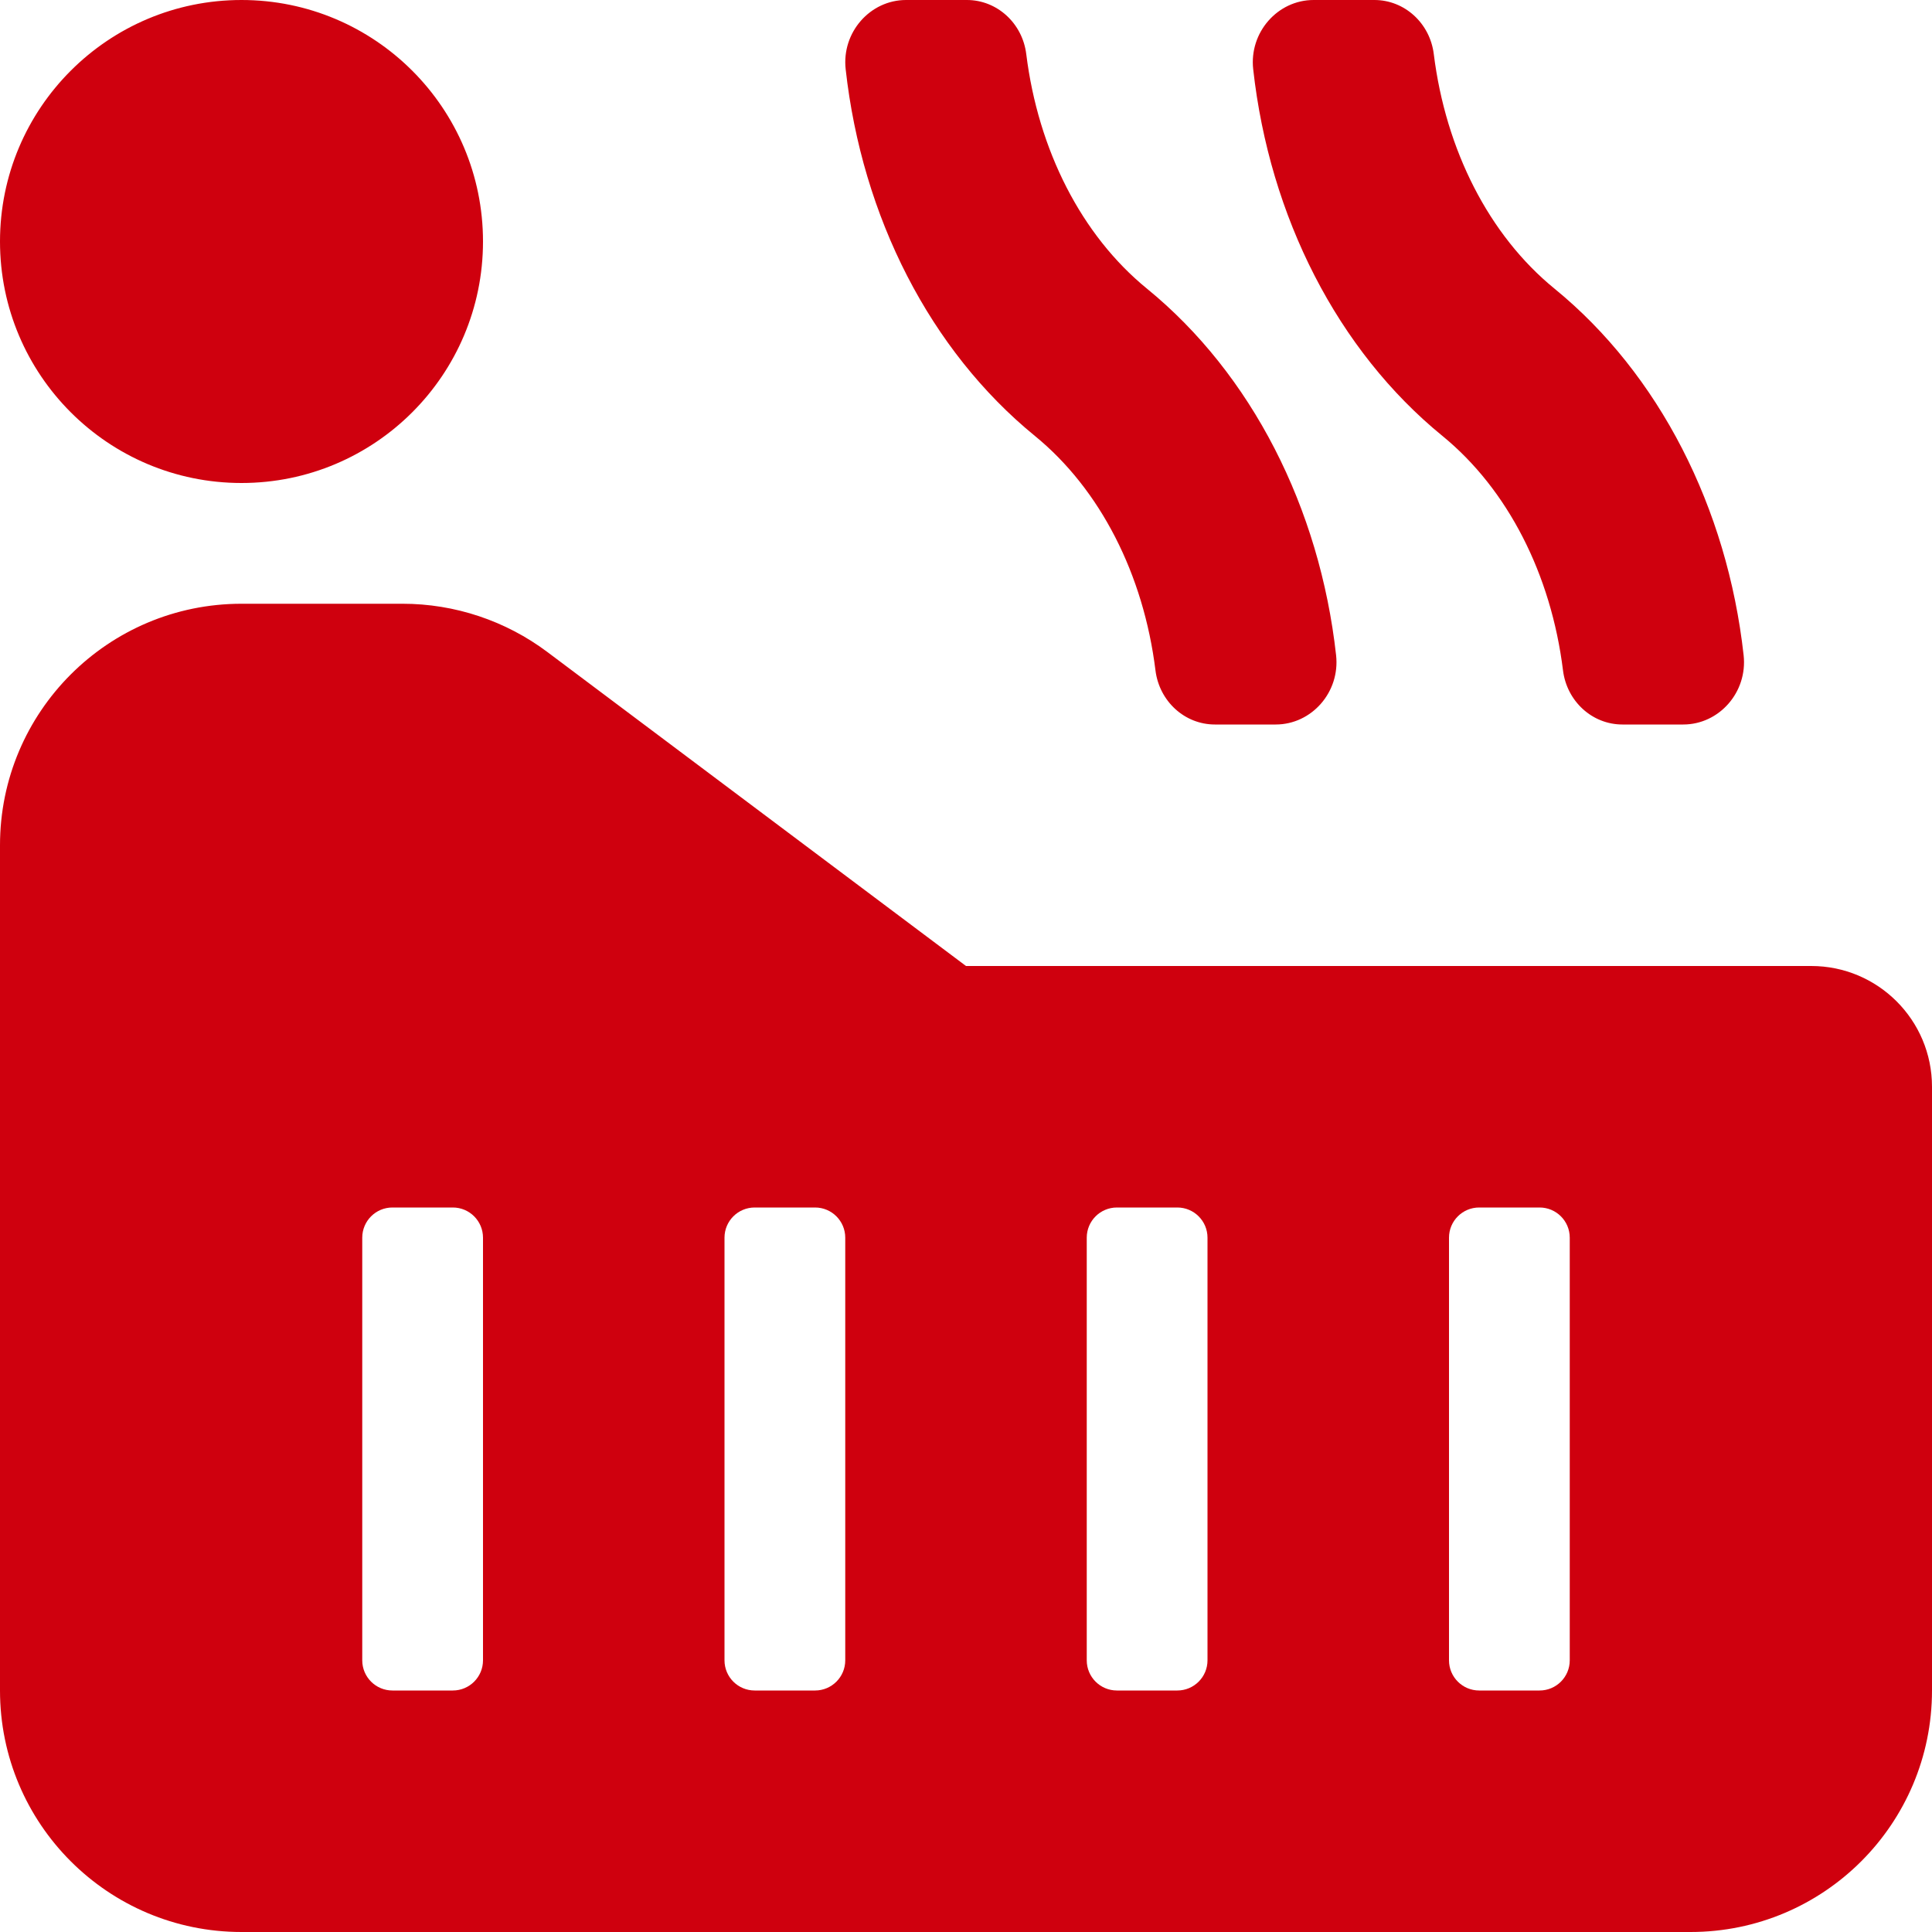
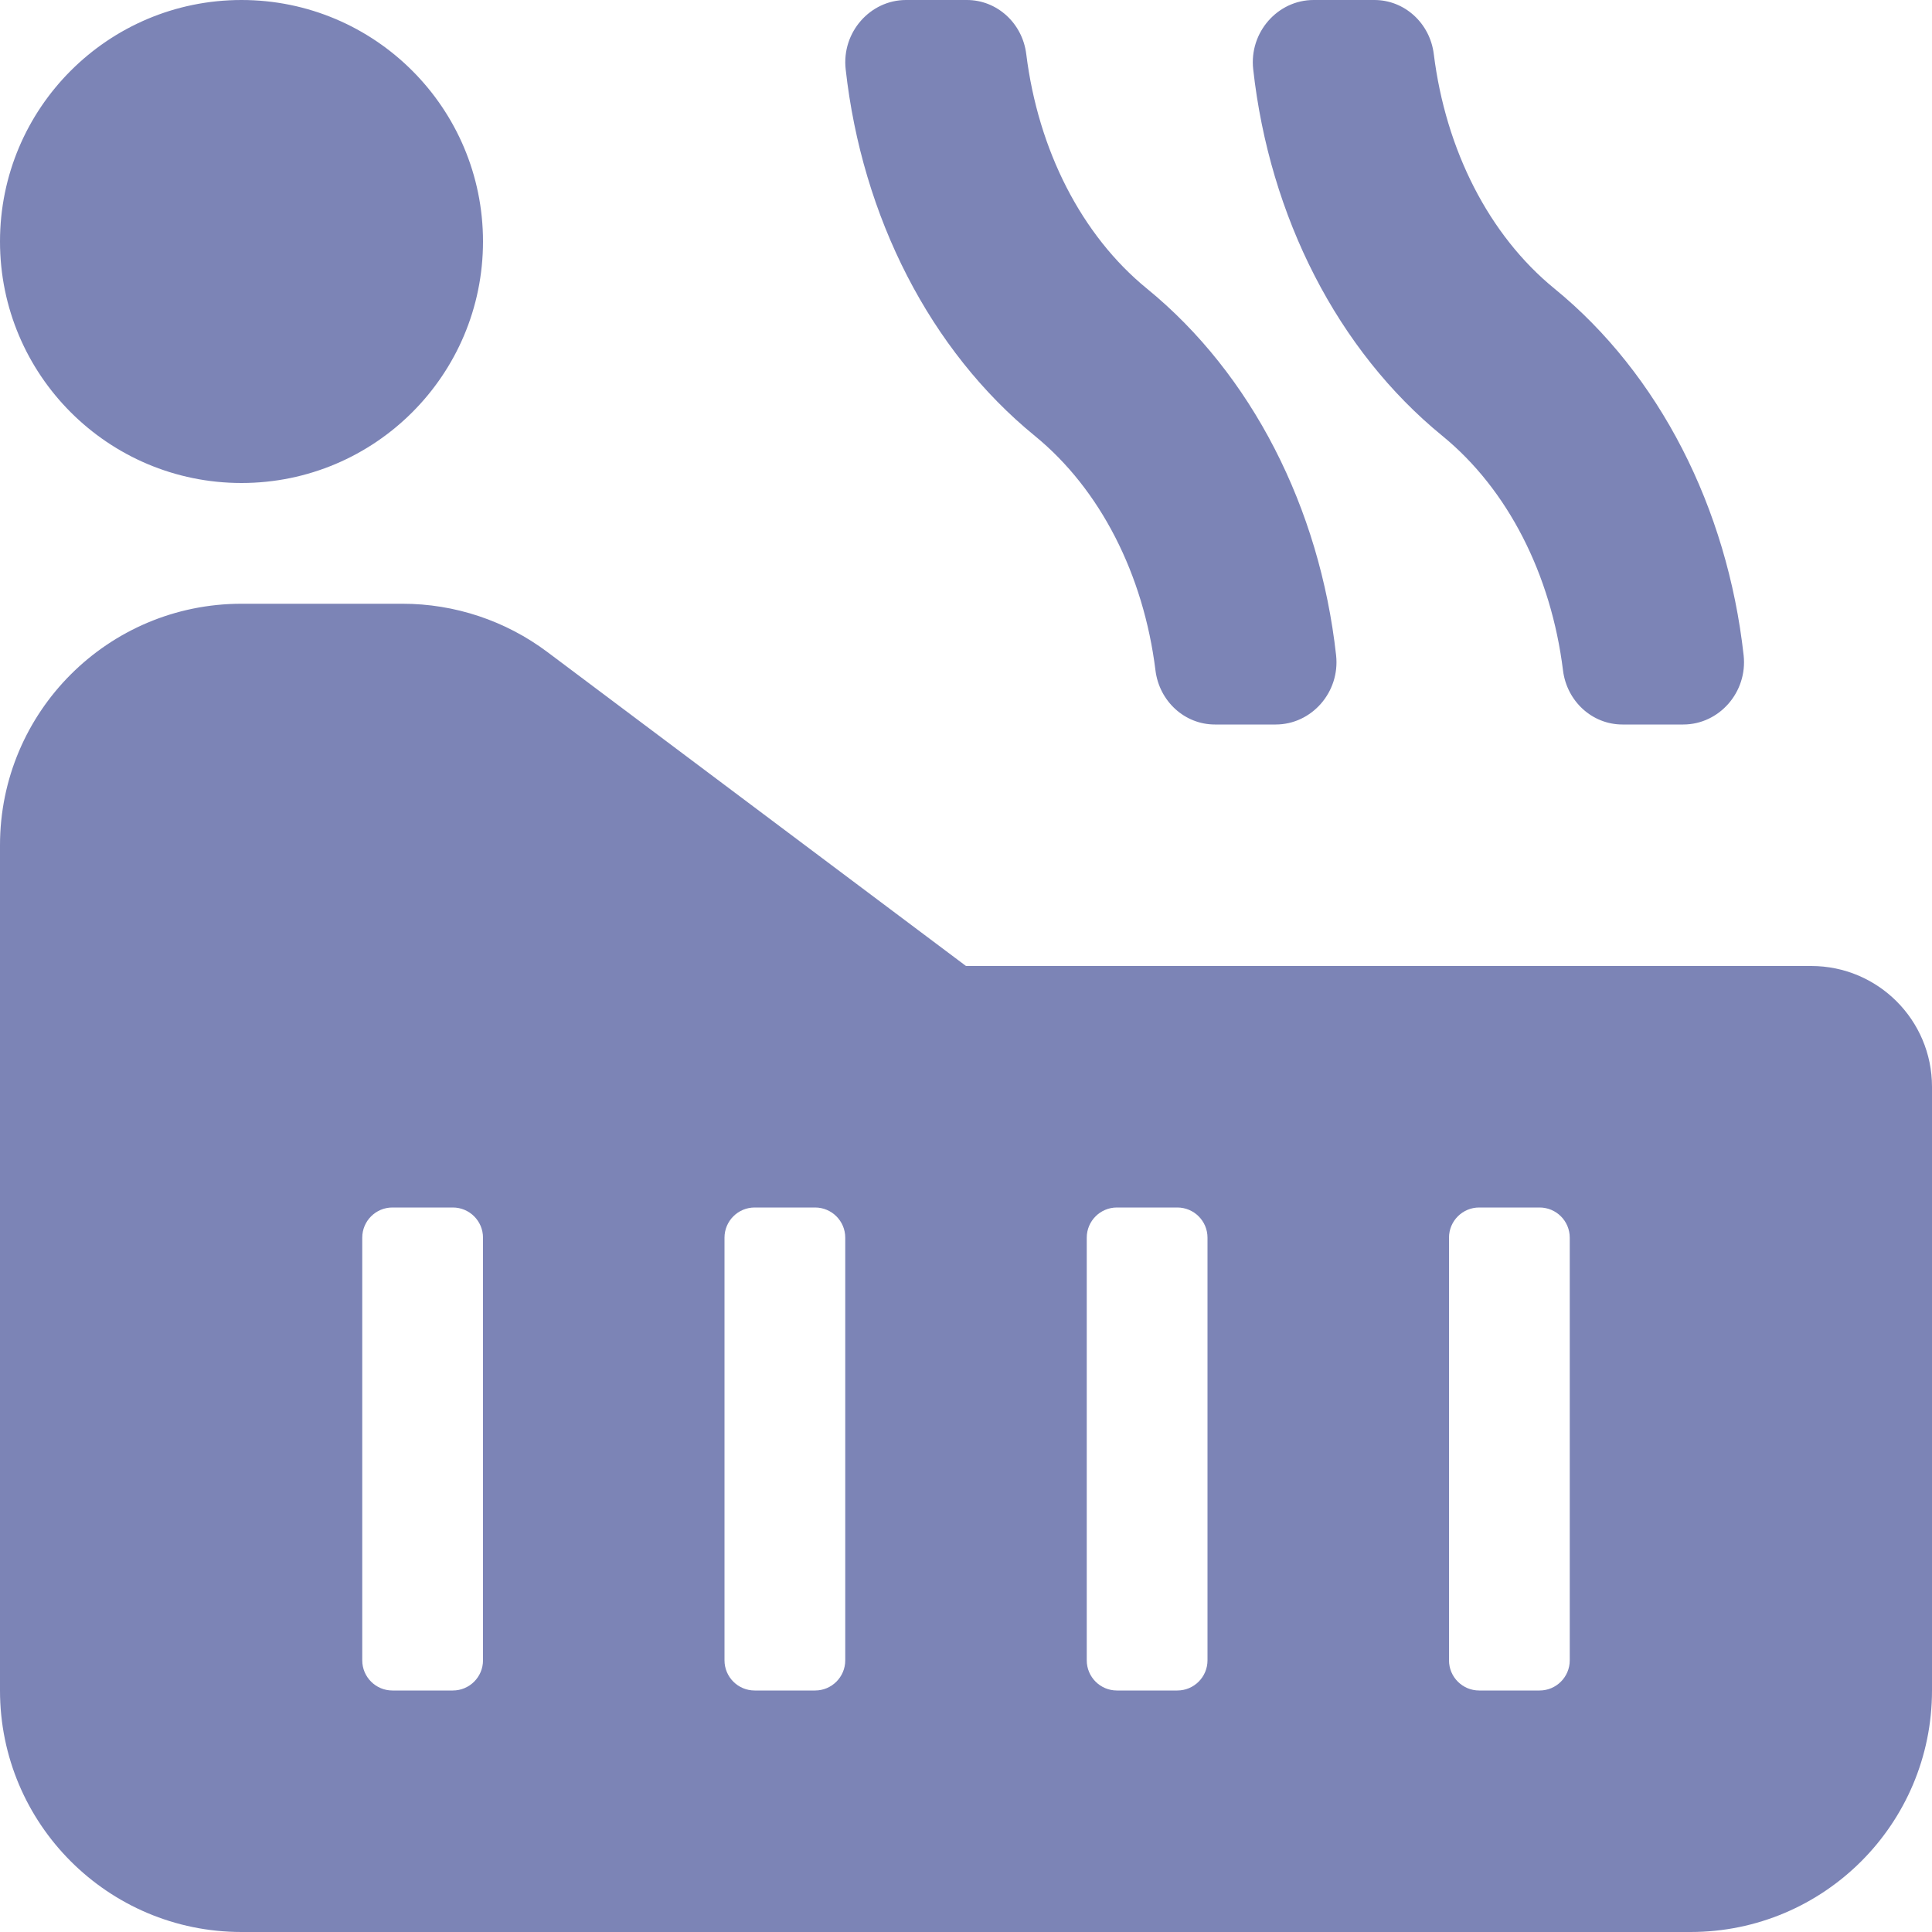
<svg xmlns="http://www.w3.org/2000/svg" viewBox="0 0 512 512">
-   <path fill="#cf000e" d="M414.21 177.65c1.02 8.21 7.75 14.35 15.75 14.35h16.12c9.51 0 17.08-8.57 16-18.35-4.34-39.11-22.4-74.53-50.13-97.16-17.37-14.17-28.82-36.75-31.98-62.15C378.96 6.14 372.22 0 364.23 0h-16.12c-9.51 0-17.09 8.57-16 18.35 4.34 39.11 22.4 74.53 50.13 97.16 17.36 14.17 28.82 36.75 31.97 62.14zm-108 0c1.02 8.21 7.75 14.35 15.75 14.35h16.12c9.51 0 17.08-8.57 16-18.35-4.34-39.11-22.4-74.53-50.13-97.16-17.37-14.17-28.82-36.75-31.98-62.15C270.96 6.14 264.22 0 256.23 0h-16.12c-9.51 0-17.09 8.57-16 18.35 4.34 39.11 22.4 74.53 50.13 97.16 17.36 14.17 28.82 36.75 31.97 62.14zM480 256H256l-110.93-83.2a63.99 63.99 0 0 0-38.4-12.8H64c-35.35 0-64 28.65-64 64v224c0 35.35 28.65 64 64 64h384c35.35 0 64-28.65 64-64V288c0-17.67-14.33-32-32-32zM128 440c0 4.42-3.58 8-8 8h-16c-4.42 0-8-3.58-8-8V328c0-4.42 3.58-8 8-8h16c4.42 0 8 3.58 8 8v112zm96 0c0 4.42-3.58 8-8 8h-16c-4.42 0-8-3.58-8-8V328c0-4.42 3.58-8 8-8h16c4.42 0 8 3.58 8 8v112zm96 0c0 4.42-3.58 8-8 8h-16c-4.42 0-8-3.58-8-8V328c0-4.42 3.58-8 8-8h16c4.42 0 8 3.58 8 8v112zm96 0c0 4.42-3.58 8-8 8h-16c-4.42 0-8-3.58-8-8V328c0-4.42 3.58-8 8-8h16c4.42 0 8 3.58 8 8v112zM64 128c35.35 0 64-28.65 64-64S99.35 0 64 0 0 28.65 0 64s28.65 64 64 64z" />
+   <path fill="#7C84B6" d="M414.21 177.65c1.02 8.21 7.75 14.35 15.75 14.35h16.12c9.51 0 17.08-8.57 16-18.35-4.34-39.11-22.4-74.53-50.13-97.16-17.37-14.17-28.82-36.75-31.98-62.15C378.96 6.14 372.22 0 364.23 0h-16.12c-9.51 0-17.09 8.57-16 18.35 4.34 39.11 22.4 74.53 50.13 97.16 17.36 14.17 28.82 36.75 31.97 62.14zm-108 0c1.02 8.21 7.75 14.35 15.75 14.35h16.12c9.51 0 17.08-8.57 16-18.35-4.34-39.11-22.4-74.53-50.13-97.16-17.37-14.17-28.82-36.75-31.98-62.15C270.96 6.14 264.22 0 256.23 0h-16.12c-9.51 0-17.09 8.57-16 18.35 4.34 39.11 22.4 74.53 50.13 97.16 17.36 14.17 28.82 36.75 31.97 62.14zM480 256H256l-110.93-83.2a63.99 63.99 0 0 0-38.4-12.8H64c-35.35 0-64 28.65-64 64v224c0 35.35 28.65 64 64 64h384c35.35 0 64-28.65 64-64V288c0-17.67-14.33-32-32-32zM128 440c0 4.42-3.58 8-8 8h-16c-4.42 0-8-3.58-8-8V328c0-4.42 3.58-8 8-8h16c4.42 0 8 3.58 8 8v112zm96 0c0 4.42-3.58 8-8 8h-16c-4.42 0-8-3.58-8-8V328c0-4.42 3.58-8 8-8h16c4.42 0 8 3.58 8 8v112zm96 0c0 4.42-3.58 8-8 8h-16c-4.42 0-8-3.58-8-8V328c0-4.42 3.58-8 8-8h16c4.42 0 8 3.58 8 8v112zm96 0c0 4.42-3.58 8-8 8h-16c-4.42 0-8-3.58-8-8V328c0-4.42 3.58-8 8-8h16c4.42 0 8 3.58 8 8v112zM64 128c35.35 0 64-28.65 64-64S99.35 0 64 0 0 28.65 0 64s28.65 64 64 64z" />
</svg>
